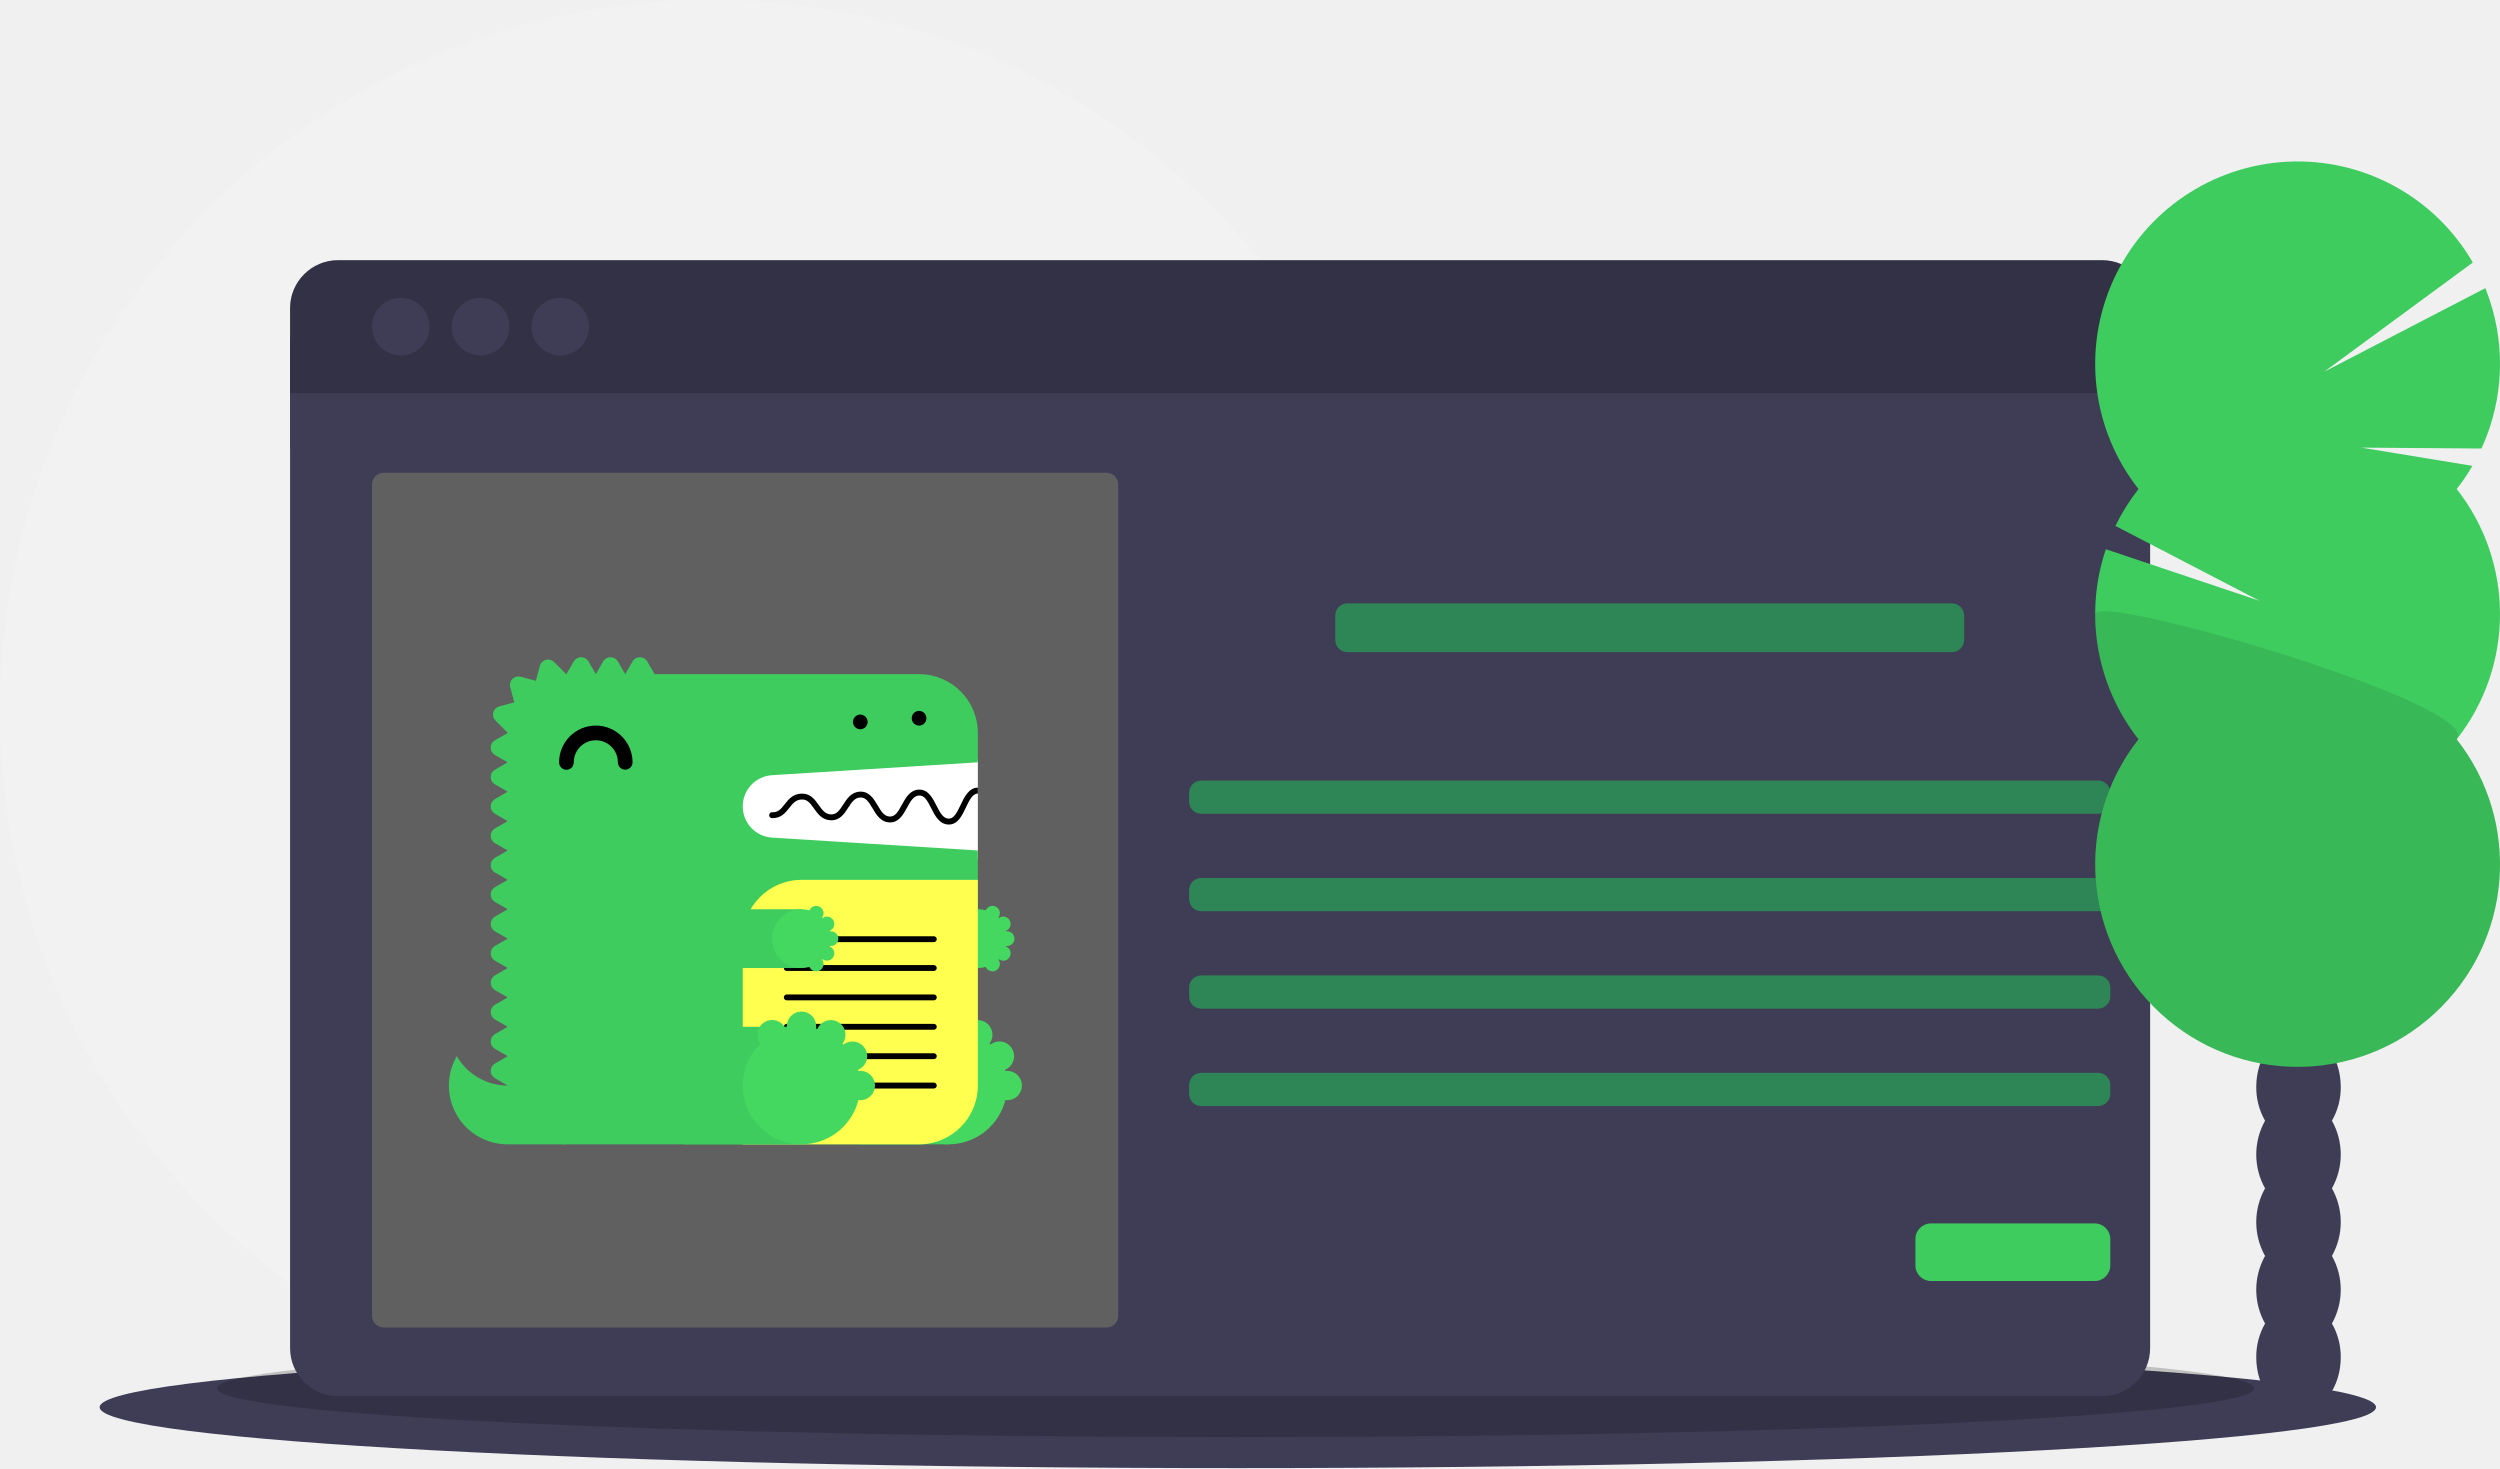
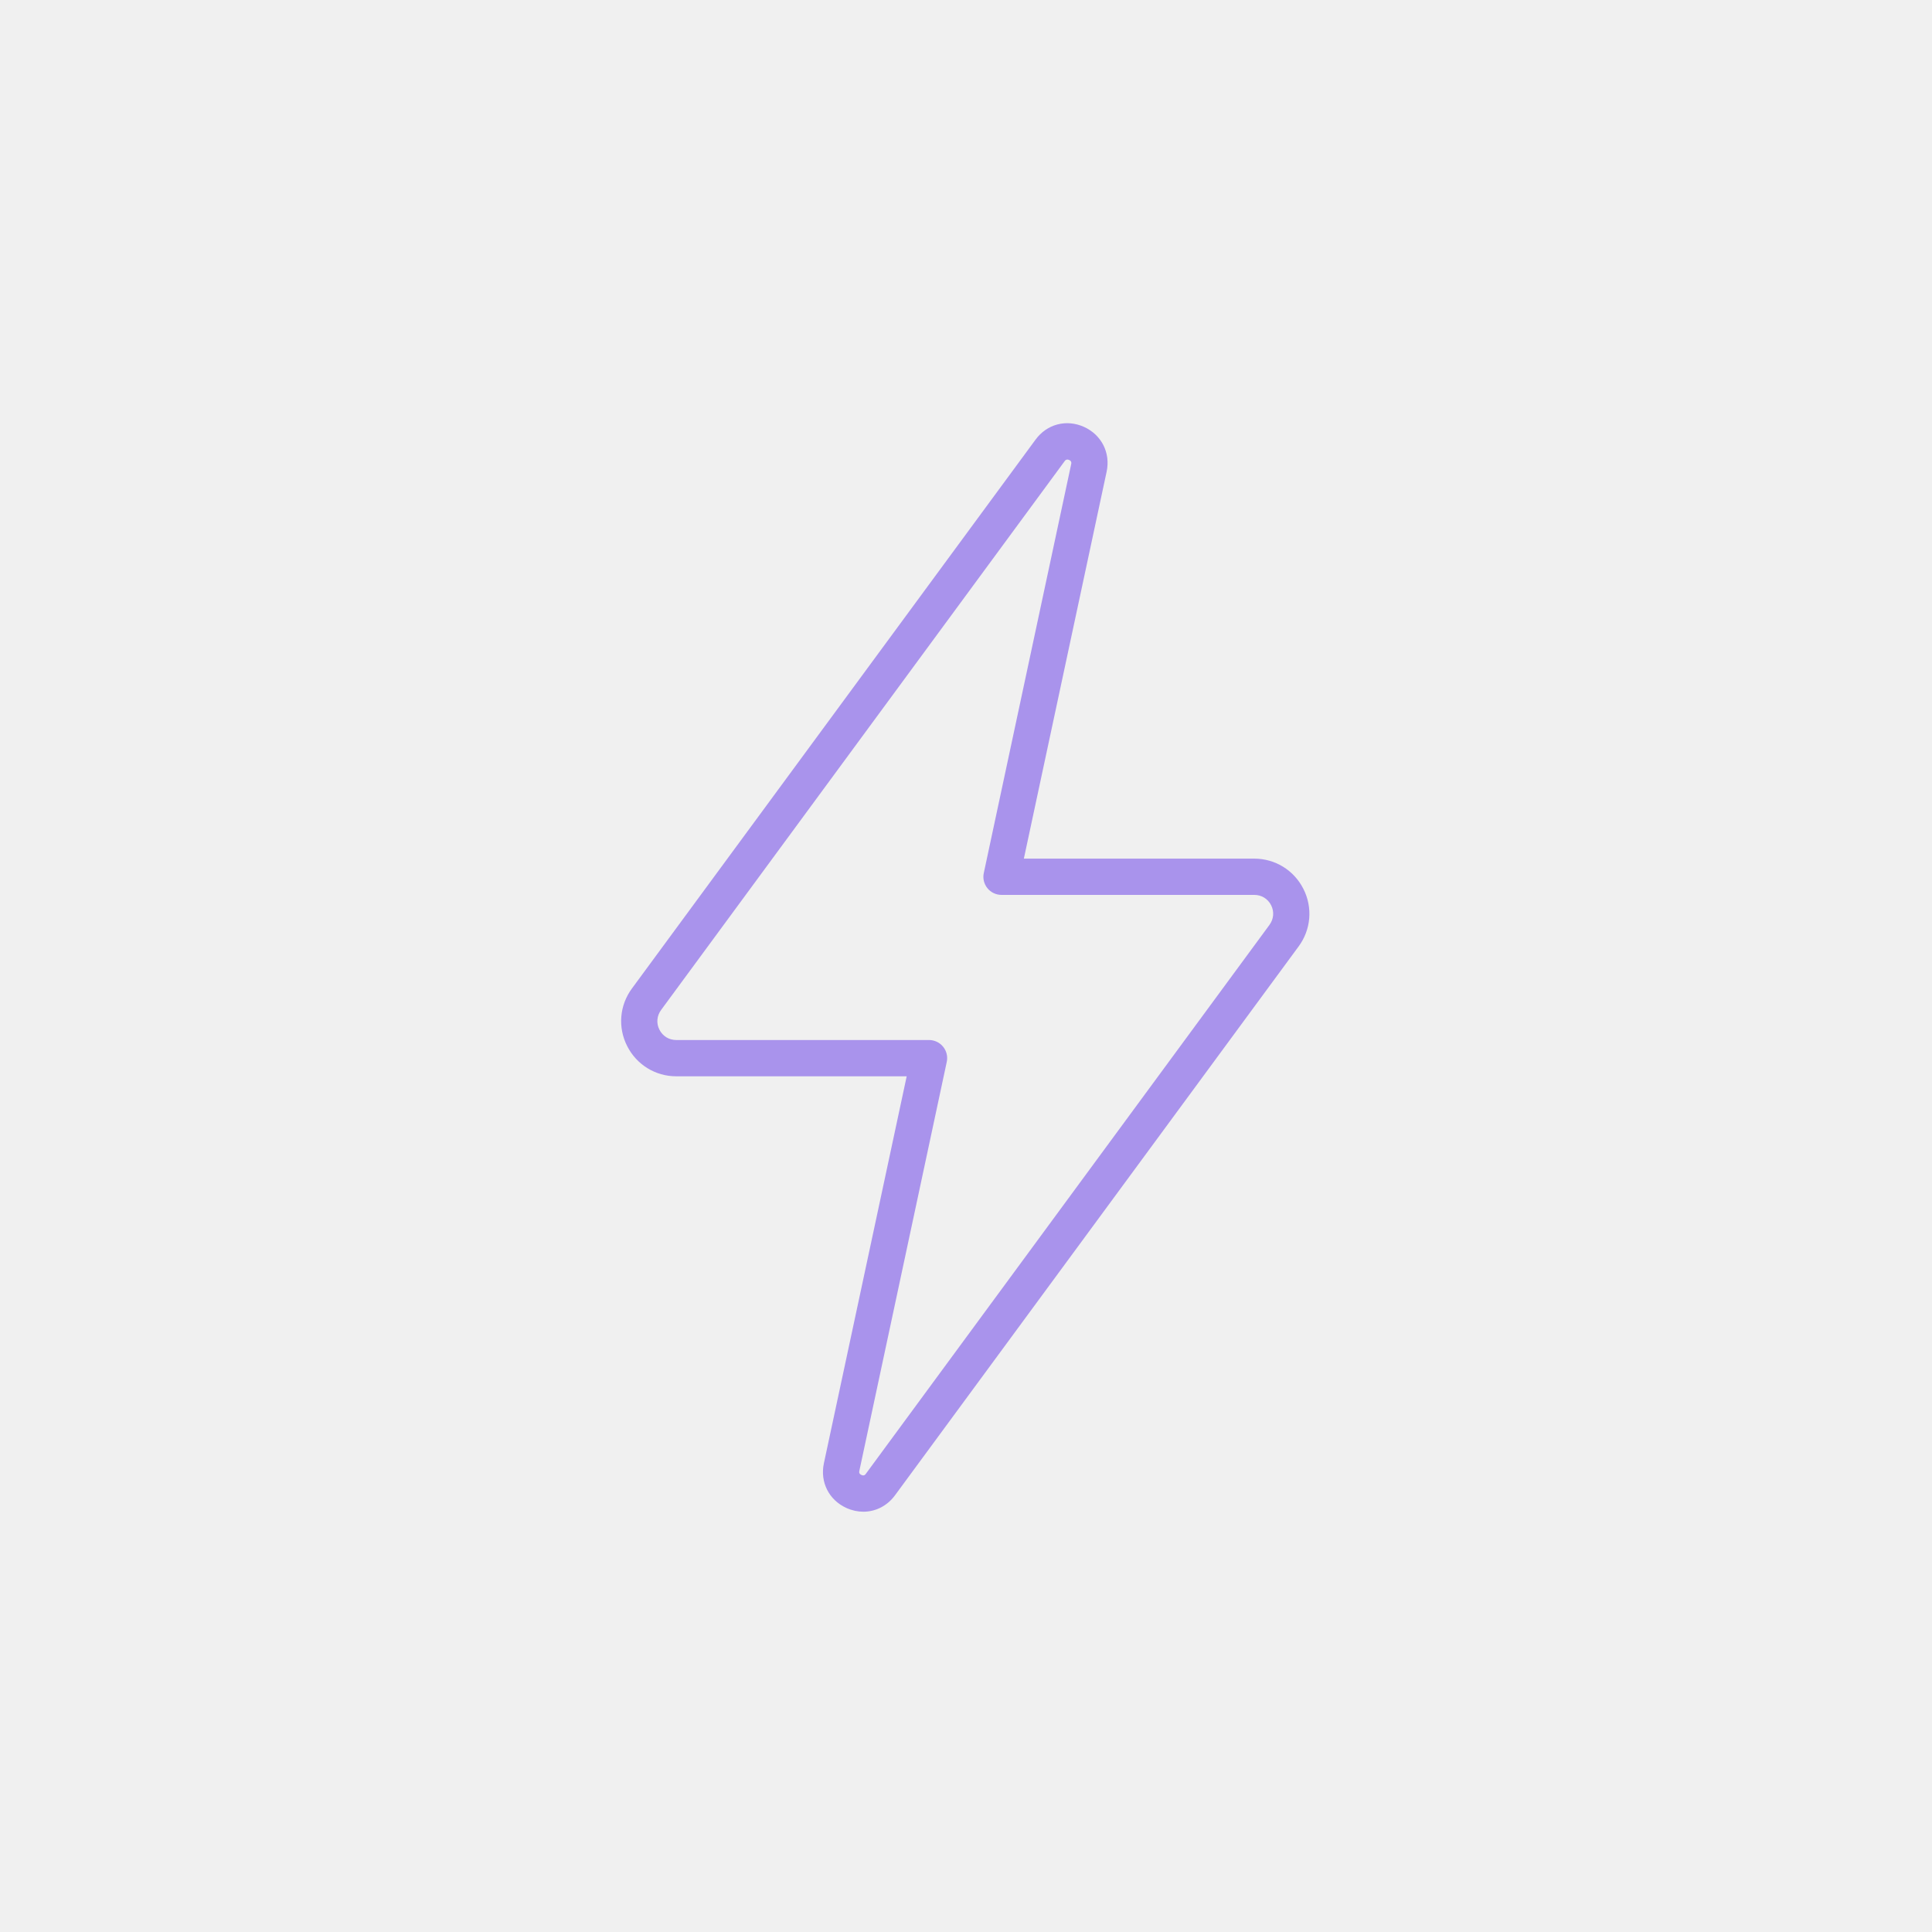
- <svg xmlns="http://www.w3.org/2000/svg" width="1129" height="663" viewBox="0 0 1129 663">
-   <circle cx="321" cy="321" r="321" fill="#f2f2f2" />
-   <ellipse cx="559" cy="635.5" rx="514" ry="27.5" fill="#3f3d56" />
-   <ellipse cx="558" cy="627" rx="460" ry="22" opacity="0.2" />
-   <rect x="131" y="152.5" width="840" height="50" fill="#3f3d56" />
-   <path d="M166.5,727.33A21.67,21.67,0,0,0,188.17,749H984.83A21.67,21.67,0,0,0,1006.5,727.33V296h-840Z" transform="translate(-35.5 -118.5)" fill="#3f3d56" />
-   <path d="M984.83,236H188.17A21.67,21.67,0,0,0,166.5,257.67V296h840V257.67A21.67,21.67,0,0,0,984.83,236Z" transform="translate(-35.5 -118.5)" fill="#3f3d56" />
-   <path d="M984.83,236H188.17A21.67,21.67,0,0,0,166.5,257.67V296h840V257.67A21.67,21.67,0,0,0,984.83,236Z" transform="translate(-35.5 -118.5)" opacity="0.2" />
-   <circle cx="181" cy="147.5" r="13" fill="#3f3d56" />
-   <circle cx="217" cy="147.5" r="13" fill="#3f3d56" />
-   <circle cx="253" cy="147.5" r="13" fill="#3f3d56" />
-   <rect x="168" y="213.5" width="337" height="386" rx="5.335" fill="#606060" />
-   <rect x="603" y="272.5" width="284" height="22" rx="5.476" fill="#2e8555" />
-   <rect x="537" y="352.5" width="416" height="15" rx="5.476" fill="#2e8555" />
-   <rect x="537" y="396.5" width="416" height="15" rx="5.476" fill="#2e8555" />
-   <rect x="537" y="440.5" width="416" height="15" rx="5.476" fill="#2e8555" />
-   <rect x="537" y="484.5" width="416" height="15" rx="5.476" fill="#2e8555" />
-   <rect x="865" y="552.5" width="88" height="26" rx="7.028" fill="#3ecc5f" />
-   <path d="M1088.603,624.616a30.114,30.114,0,0,0,3.983-15.266c0-13.797-8.544-24.981-19.083-24.981s-19.083,11.184-19.083,24.981a30.114,30.114,0,0,0,3.983,15.266,31.248,31.248,0,0,0,0,30.532,31.248,31.248,0,0,0,0,30.532,31.248,31.248,0,0,0,0,30.532,30.114,30.114,0,0,0-3.983,15.266c0,13.797,8.544,24.981,19.083,24.981s19.083-11.184,19.083-24.981a30.114,30.114,0,0,0-3.983-15.266,31.248,31.248,0,0,0,0-30.532,31.248,31.248,0,0,0,0-30.532,31.248,31.248,0,0,0,0-30.532Z" transform="translate(-35.5 -118.5)" fill="#3f3d56" />
-   <ellipse cx="1038.003" cy="460.318" rx="19.083" ry="24.981" fill="#3f3d56" />
-   <ellipse cx="1038.003" cy="429.786" rx="19.083" ry="24.981" fill="#3f3d56" />
-   <path d="M1144.939,339.345a91.611,91.611,0,0,0,7.107-10.461l-50.141-8.235,54.229.403a91.566,91.566,0,0,0,1.746-72.426l-72.754,37.741,67.097-49.321a91.413,91.413,0,1,0-150.971,102.298,91.458,91.458,0,0,0-10.425,16.669l65.087,33.814-69.4-23.292a91.46,91.46,0,0,0,14.738,85.837,91.406,91.406,0,1,0,143.689,0,91.418,91.418,0,0,0,0-113.029Z" transform="translate(-35.5 -118.5)" fill="#3ecc5f" fill-rule="evenodd" />
-   <path d="M981.688,395.859a91.013,91.013,0,0,0,19.561,56.514,91.406,91.406,0,1,0,143.689,0C1157.19,436.821,981.688,385.6,981.688,395.859Z" transform="translate(-35.5 -118.5)" opacity="0.1" />
-   <path d="M365.62,461.436H477.094v45.12H365.62Z" transform="translate(-35.5 -118.5)" fill="#fff" fill-rule="evenodd" />
-   <path d="M264.763,608.741a26.509,26.509,0,0,1-22.962-13.271,26.51,26.51,0,0,0,22.962,39.812H291.304V608.741Z" transform="translate(-35.5 -118.5)" fill="#3ecc5f" fill-rule="evenodd" />
-   <path d="M384.172,468.571l92.922-5.807V449.493a26.541,26.541,0,0,0-26.541-26.541H331.116l-3.318-5.746a3.83,3.83,0,0,0-6.635,0l-3.318,5.746-3.318-5.746a3.83,3.83,0,0,0-6.635,0l-3.318,5.746L301.257,417.205a3.83,3.83,0,0,0-6.635,0L291.304,422.951c-.029,0-.056.004-.086.004l-5.497-5.495a3.829,3.829,0,0,0-6.407,1.717l-1.817,6.773L270.607,424.103a3.83,3.83,0,0,0-4.691,4.693l1.845,6.891-6.771,1.814a3.832,3.832,0,0,0-1.72,6.41l5.497,5.497c0,.028-.004.056-.004.085l-5.746,3.318a3.83,3.83,0,0,0,0,6.635l5.746,3.318L259.016,466.081a3.83,3.83,0,0,0,0,6.635l5.746,3.318-5.746,3.318a3.83,3.83,0,0,0,0,6.635l5.746,3.318-5.746,3.318a3.83,3.83,0,0,0,0,6.635l5.746,3.318-5.746,3.318a3.83,3.83,0,0,0,0,6.635l5.746,3.318-5.746,3.318a3.83,3.83,0,0,0,0,6.635l5.746,3.318-5.746,3.318a3.83,3.83,0,0,0,0,6.635l5.746,3.318-5.746,3.318a3.83,3.83,0,0,0,0,6.635l5.746,3.318L259.016,558.976a3.83,3.83,0,0,0,0,6.635l5.746,3.318-5.746,3.318a3.83,3.83,0,0,0,0,6.635l5.746,3.318-5.746,3.318a3.83,3.83,0,0,0,0,6.635l5.746,3.318-5.746,3.318a3.83,3.83,0,0,0,0,6.635l5.746,3.318A26.541,26.541,0,0,0,291.304,635.283H450.553A26.541,26.541,0,0,0,477.094,608.741V502.575l-92.922-5.807a14.126,14.126,0,0,1,0-28.198" transform="translate(-35.5 -118.5)" fill="#3ecc5f" fill-rule="evenodd" />
-   <path d="M424.011,635.283h39.812V582.2H424.011Z" transform="translate(-35.5 -118.5)" fill="#3ecc5f" fill-rule="evenodd" />
-   <path d="M490.365,602.106a6.602,6.602,0,0,0-.848.085c-.05-.199-.098-.399-.154-.599A6.627,6.627,0,1,0,482.806,590.21q-.22-.225-.445-.446a6.624,6.624,0,1,0-11.397-6.564c-.196-.056-.394-.102-.591-.153a6.64,6.64,0,1,0-13.101,0c-.196.05-.394.097-.591.153a6.628,6.628,0,1,0-11.397,6.564,26.528,26.528,0,1,0,44.231,25.528,6.621,6.621,0,1,0,.848-13.186" transform="translate(-35.5 -118.5)" fill="#44d860" fill-rule="evenodd" />
-   <path d="M437.282,555.658H477.094V529.117H437.282Z" transform="translate(-35.5 -118.5)" fill="#3ecc5f" fill-rule="evenodd" />
-   <path d="M490.365,545.705a3.318,3.318,0,0,0,0-6.635,3.411,3.411,0,0,0-.423.042c-.027-.1-.049-.199-.077-.299a3.319,3.319,0,0,0-1.278-6.379,3.282,3.282,0,0,0-2.001.687q-.109-.113-.223-.223a3.282,3.282,0,0,0,.671-1.983,3.318,3.318,0,0,0-6.37-1.299,13.271,13.271,0,1,0,0,25.541,3.318,3.318,0,0,0,6.37-1.299,3.282,3.282,0,0,0-.671-1.983q.113-.109.223-.223a3.282,3.282,0,0,0,2.001.687,3.318,3.318,0,0,0,1.278-6.379c.028-.098.05-.199.077-.299a3.413,3.413,0,0,0,.423.042" transform="translate(-35.5 -118.5)" fill="#44d860" fill-rule="evenodd" />
-   <path d="M317.845,466.081a3.318,3.318,0,0,1-3.318-3.318,9.953,9.953,0,1,0-19.906,0,3.318,3.318,0,1,1-6.635,0,16.588,16.588,0,1,1,33.177,0,3.318,3.318,0,0,1-3.318,3.318" transform="translate(-35.5 -118.5)" fill-rule="evenodd" />
-   <path d="M370.928,635.283h79.624A26.541,26.541,0,0,0,477.094,608.741v-92.895H397.47a26.541,26.541,0,0,0-26.541,26.541Z" transform="translate(-35.5 -118.5)" fill="#ffff50" fill-rule="evenodd" />
-   <path d="M457.214,556.985H390.808a1.327,1.327,0,0,1,0-2.654h66.407a1.327,1.327,0,0,1,0,2.654m0,26.541H390.808a1.327,1.327,0,1,1,0-2.654h66.407a1.327,1.327,0,0,1,0,2.654m0,26.541H390.808a1.327,1.327,0,1,1,0-2.654h66.407a1.327,1.327,0,0,1,0,2.654m0-66.107H390.808a1.327,1.327,0,0,1,0-2.654h66.407a1.327,1.327,0,0,1,0,2.654m0,26.295H390.808a1.327,1.327,0,0,1,0-2.654h66.407a1.327,1.327,0,0,1,0,2.654m0,26.541H390.808a1.327,1.327,0,0,1,0-2.654h66.407a1.327,1.327,0,0,1,0,2.654M477.094,474.191c-.016,0-.029-.008-.045-.007-4.101.139-6.041,4.241-7.753,7.86-1.786,3.782-3.168,6.241-5.432,6.167-2.507-.09-3.94-2.922-5.458-5.919-1.744-3.442-3.734-7.347-7.913-7.201-4.042.138-5.989,3.708-7.706,6.857-1.827,3.355-3.071,5.395-5.469,5.3-2.557-.093-3.916-2.395-5.489-5.06-1.753-2.967-3.78-6.304-7.878-6.189-3.973.137-5.925,3.165-7.648,5.839-1.822,2.827-3.099,4.549-5.527,4.447-2.618-.093-3.971-2.004-5.535-4.216-1.757-2.486-3.737-5.299-7.823-5.162-3.886.133-5.838,2.614-7.559,4.801-1.635,2.076-2.912,3.718-5.612,3.615a1.328,1.328,0,1,0-.096,2.654c4.004.134,6.032-2.389,7.793-4.628,1.562-1.985,2.91-3.699,5.564-3.789,2.556-.109,3.754,1.48,5.567,4.041,1.721,2.434,3.675,5.194,7.605,5.336,4.118.138,6.099-2.939,7.854-5.663,1.569-2.434,2.922-4.535,5.507-4.624,2.379-.089,3.675,1.792,5.501,4.885,1.721,2.916,3.671,6.219,7.68,6.365,4.147.143,6.15-3.477,7.895-6.682,1.512-2.771,2.938-5.388,5.466-5.476,2.379-.056,3.62,2.117,5.456,5.746,1.715,3.388,3.659,7.226,7.73,7.373l.224.004c4.066,0,5.996-4.081,7.704-7.689,1.512-3.198,2.942-6.211,5.397-6.334Z" transform="translate(-35.5 -118.5)" fill-rule="evenodd" />
-   <path d="M344.387,635.283h53.083V582.2H344.387Z" transform="translate(-35.5 -118.5)" fill="#3ecc5f" fill-rule="evenodd" />
-   <path d="M424.011,602.106a6.602,6.602,0,0,0-.848.085c-.05-.199-.098-.399-.154-.599A6.627,6.627,0,1,0,416.452,590.21q-.22-.225-.445-.446a6.624,6.624,0,1,0-11.397-6.564c-.196-.056-.394-.102-.591-.153a6.64,6.64,0,1,0-13.101,0c-.196.05-.394.097-.591.153a6.628,6.628,0,1,0-11.397,6.564,26.528,26.528,0,1,0,44.231,25.528,6.621,6.621,0,1,0,.848-13.186" transform="translate(-35.5 -118.5)" fill="#44d860" fill-rule="evenodd" />
-   <path d="M344.387,555.658h53.083V529.117H344.387Z" transform="translate(-35.5 -118.5)" fill="#3ecc5f" fill-rule="evenodd" />
-   <path d="M410.74,545.705a3.318,3.318,0,1,0,0-6.635,3.411,3.411,0,0,0-.423.042c-.027-.1-.049-.199-.077-.299a3.319,3.319,0,0,0-1.278-6.379,3.282,3.282,0,0,0-2.001.687q-.109-.113-.223-.223a3.282,3.282,0,0,0,.671-1.983,3.318,3.318,0,0,0-6.37-1.299,13.271,13.271,0,1,0,0,25.541,3.318,3.318,0,0,0,6.37-1.299,3.282,3.282,0,0,0-.671-1.983q.113-.109.223-.223a3.282,3.282,0,0,0,2.001.687,3.318,3.318,0,0,0,1.278-6.379c.028-.098.05-.199.077-.299a3.413,3.413,0,0,0,.423.042" transform="translate(-35.5 -118.5)" fill="#44d860" fill-rule="evenodd" />
-   <path d="M424.011,447.834a3.603,3.603,0,0,1-.65-.066,3.344,3.344,0,0,1-.624-.186,3.447,3.447,0,0,1-.572-.305,5.027,5.027,0,0,1-.504-.411,3.887,3.887,0,0,1-.41-.504,3.275,3.275,0,0,1-.557-1.845,3.602,3.602,0,0,1,.066-.65,3.826,3.826,0,0,1,.184-.624,3.489,3.489,0,0,1,.307-.571,3.197,3.197,0,0,1,.914-.916,3.447,3.447,0,0,1,.572-.305,3.344,3.344,0,0,1,.624-.186,3.069,3.069,0,0,1,1.301,0,3.223,3.223,0,0,1,1.194.491,5.028,5.028,0,0,1,.504.411,4.88,4.88,0,0,1,.411.504,3.382,3.382,0,0,1,.305.571,3.478,3.478,0,0,1,.252,1.274A3.364,3.364,0,0,1,426.36,446.865a5.027,5.027,0,0,1-.504.411,3.306,3.306,0,0,1-1.845.557m26.541-1.659a3.388,3.388,0,0,1-2.35-.969,5.042,5.042,0,0,1-.41-.504,3.275,3.275,0,0,1-.557-1.845,3.387,3.387,0,0,1,.967-2.349,5.026,5.026,0,0,1,.504-.411,3.447,3.447,0,0,1,.572-.305,3.343,3.343,0,0,1,.624-.186,3.07,3.07,0,0,1,1.301,0,3.224,3.224,0,0,1,1.194.491,5.026,5.026,0,0,1,.504.411,3.388,3.388,0,0,1,.969,2.349,3.726,3.726,0,0,1-.066.65,3.374,3.374,0,0,1-.186.624,4.715,4.715,0,0,1-.305.571,4.88,4.88,0,0,1-.411.504,5.026,5.026,0,0,1-.504.411,3.305,3.305,0,0,1-1.845.557" transform="translate(-35.5 -118.5)" fill-rule="evenodd" />
+ <svg xmlns="http://www.w3.org/2000/svg" width="500" zoomAndPan="magnify" viewBox="0 0 375 375" height="500" preserveAspectRatio="xMidYMid meet" version="1.0">
+   <defs>
+     <clipPath id="e92f81e555">
+       <path d="M 120 82 L 254.859 82 L 254.859 294 L 120 294 Z M 120 82 " clip-rule="nonzero" />
+     </clipPath>
+   </defs>
+   <g clip-path="url(#e92f81e555)">
+     <path fill="#a993ec" d="M 128.32 196.035 L 206.652 89.504 C 206.734 89.395 206.887 89.199 207.176 89.199 C 207.27 89.199 207.379 89.227 207.52 89.281 C 208.039 89.516 207.957 89.902 207.918 90.082 L 190.957 169.438 C 190.723 170.48 190.984 171.566 191.656 172.395 C 192.316 173.219 193.332 173.699 194.391 173.699 L 243.457 173.699 C 244.859 173.699 246.078 174.441 246.727 175.707 C 247.355 176.961 247.234 178.391 246.395 179.531 L 168.062 286.062 C 167.953 286.215 167.734 286.531 167.199 286.285 C 166.676 286.051 166.758 285.664 166.801 285.484 L 183.762 206.129 C 183.992 205.086 183.734 204 183.059 203.172 C 182.402 202.348 181.383 201.867 180.328 201.867 L 131.258 201.867 C 129.859 201.867 128.637 201.125 127.992 199.859 C 127.359 198.605 127.484 197.176 128.32 196.035 Z M 131.258 208.91 L 175.988 208.91 L 159.918 284.016 C 159.137 287.672 160.895 291.168 164.312 292.707 C 165.387 293.188 166.496 293.422 167.57 293.422 C 169.945 293.422 172.195 292.309 173.723 290.23 L 252.055 183.711 C 254.473 180.438 254.828 176.148 252.988 172.531 C 251.16 168.914 247.508 166.66 243.457 166.66 L 198.73 166.66 L 214.797 91.551 C 215.578 87.895 213.809 84.402 210.402 82.859 C 206.984 81.32 203.207 82.309 200.996 85.336 L 122.664 191.855 C 120.246 195.129 119.887 199.406 121.73 203.035 C 123.555 206.652 127.207 208.91 131.258 208.91 " fill-opacity="1" fill-rule="nonzero" />
+   </g>
</svg>
